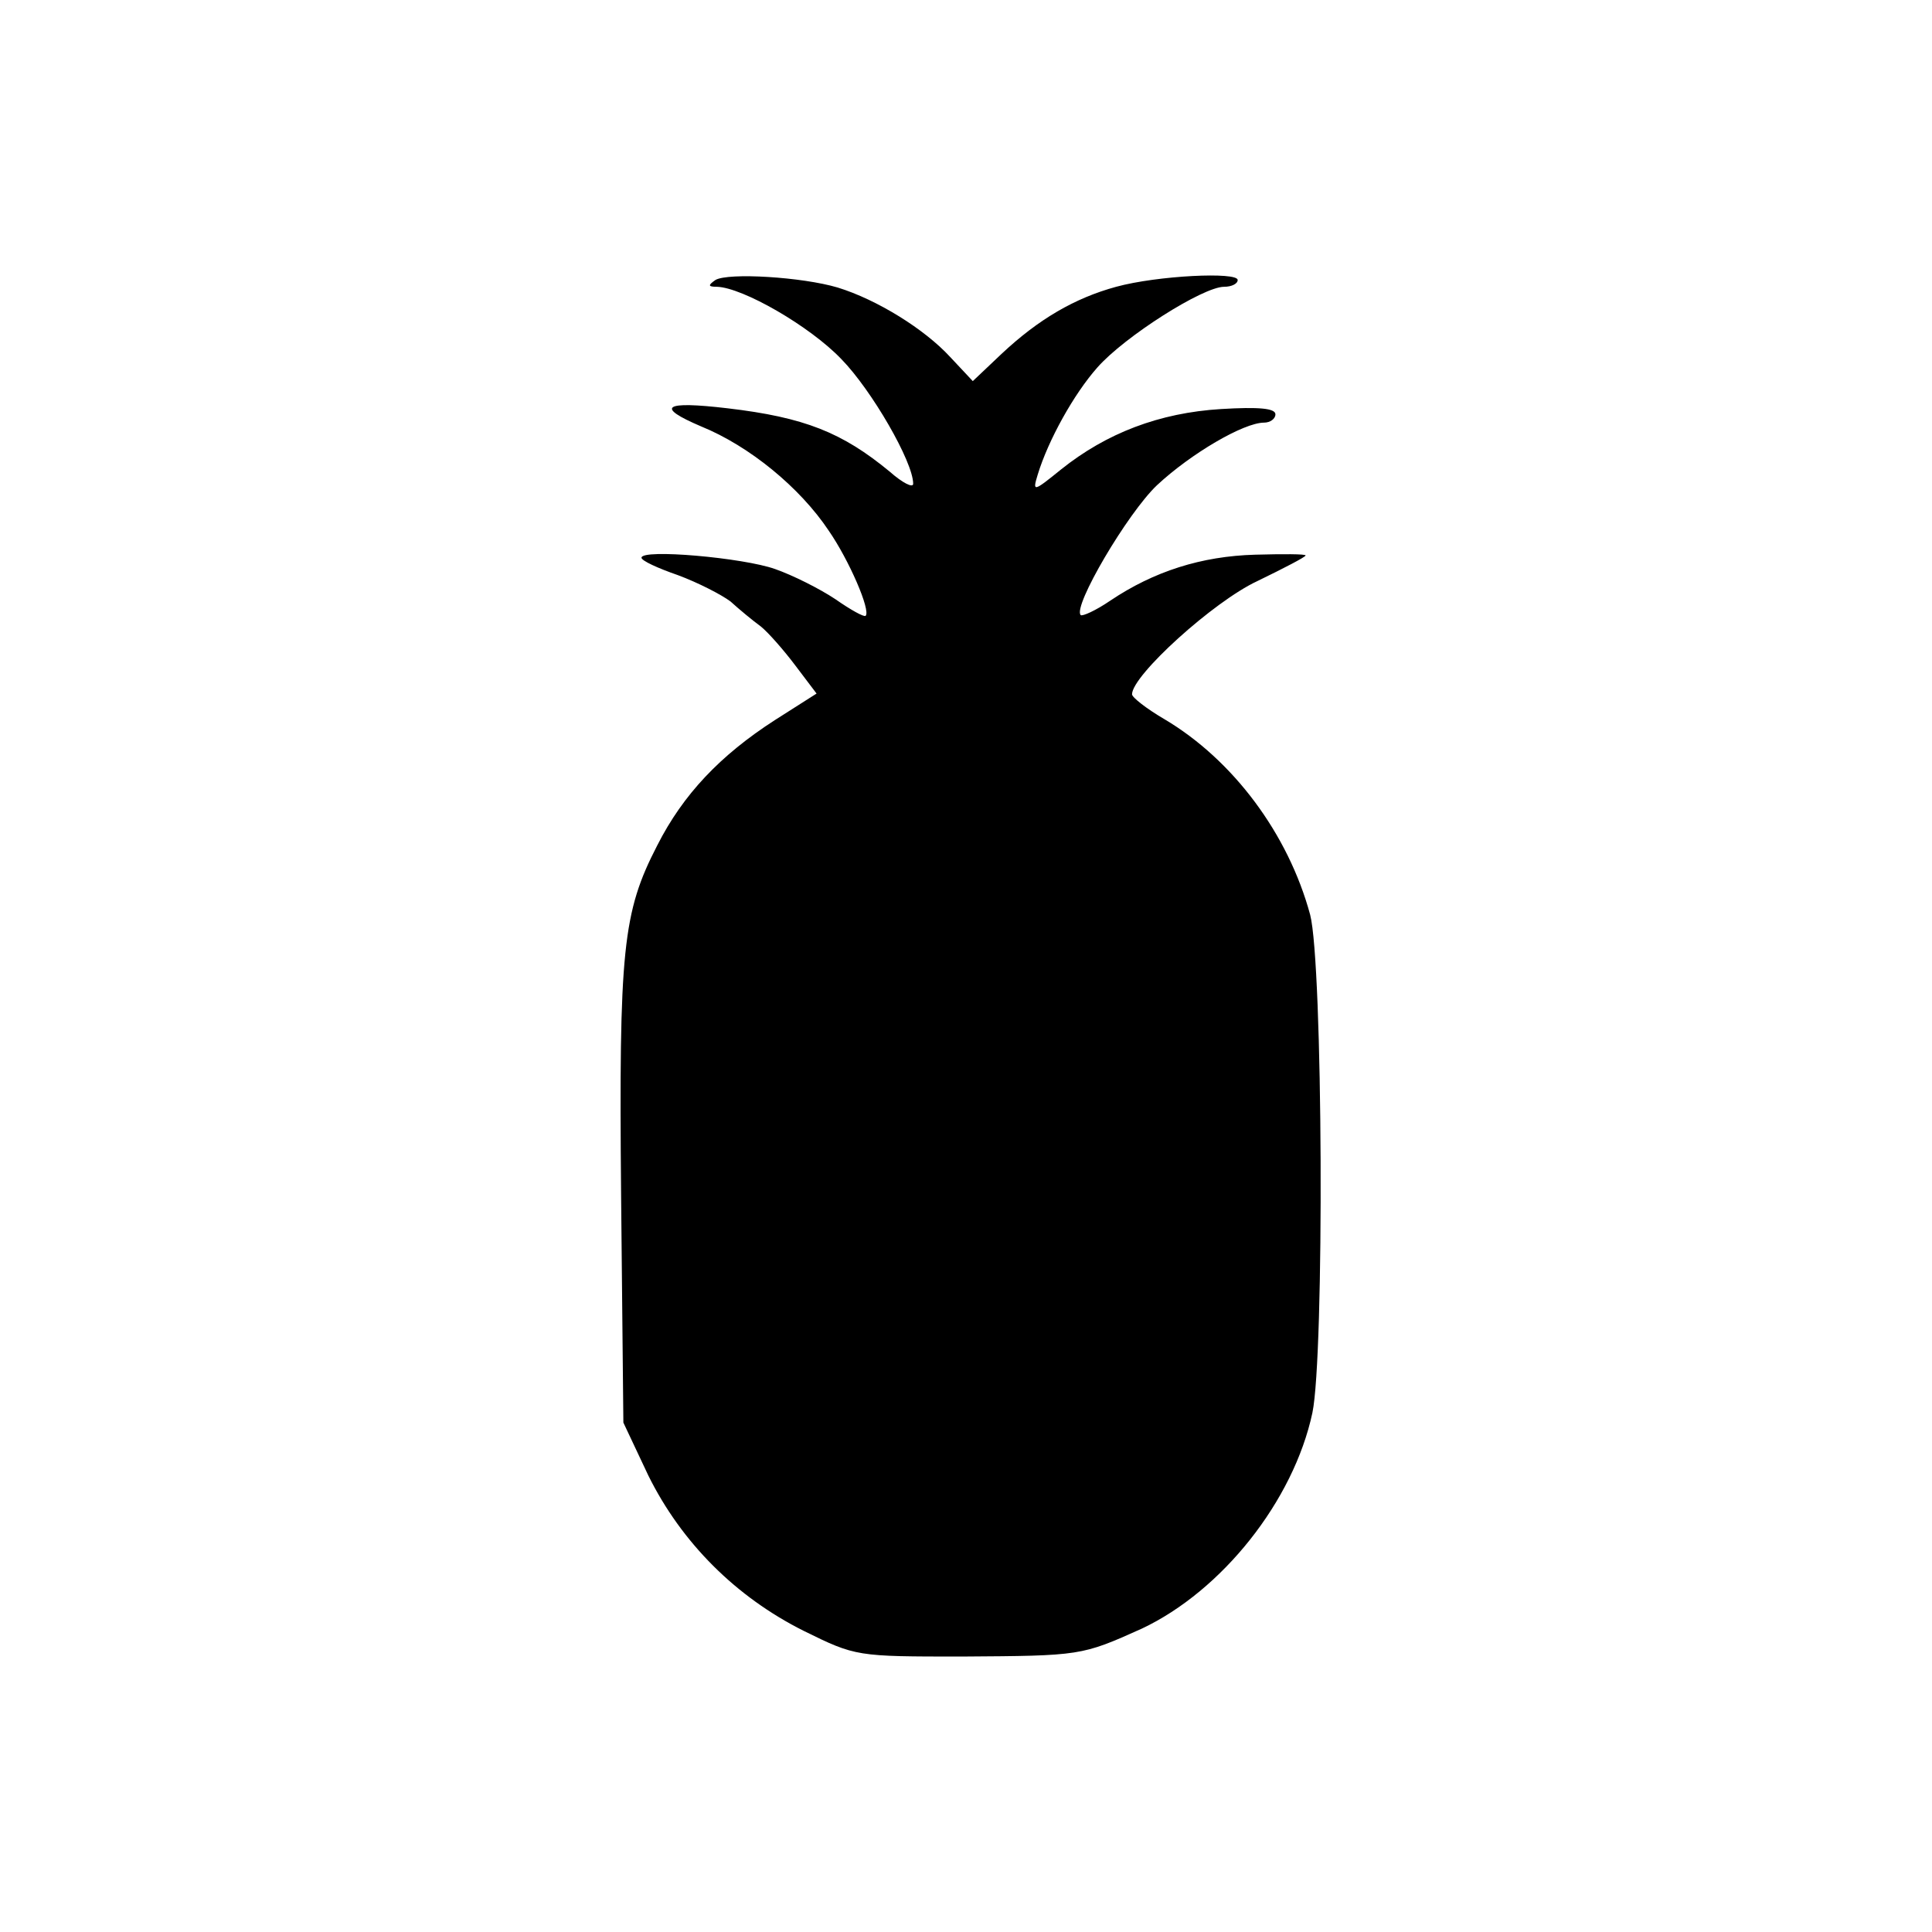
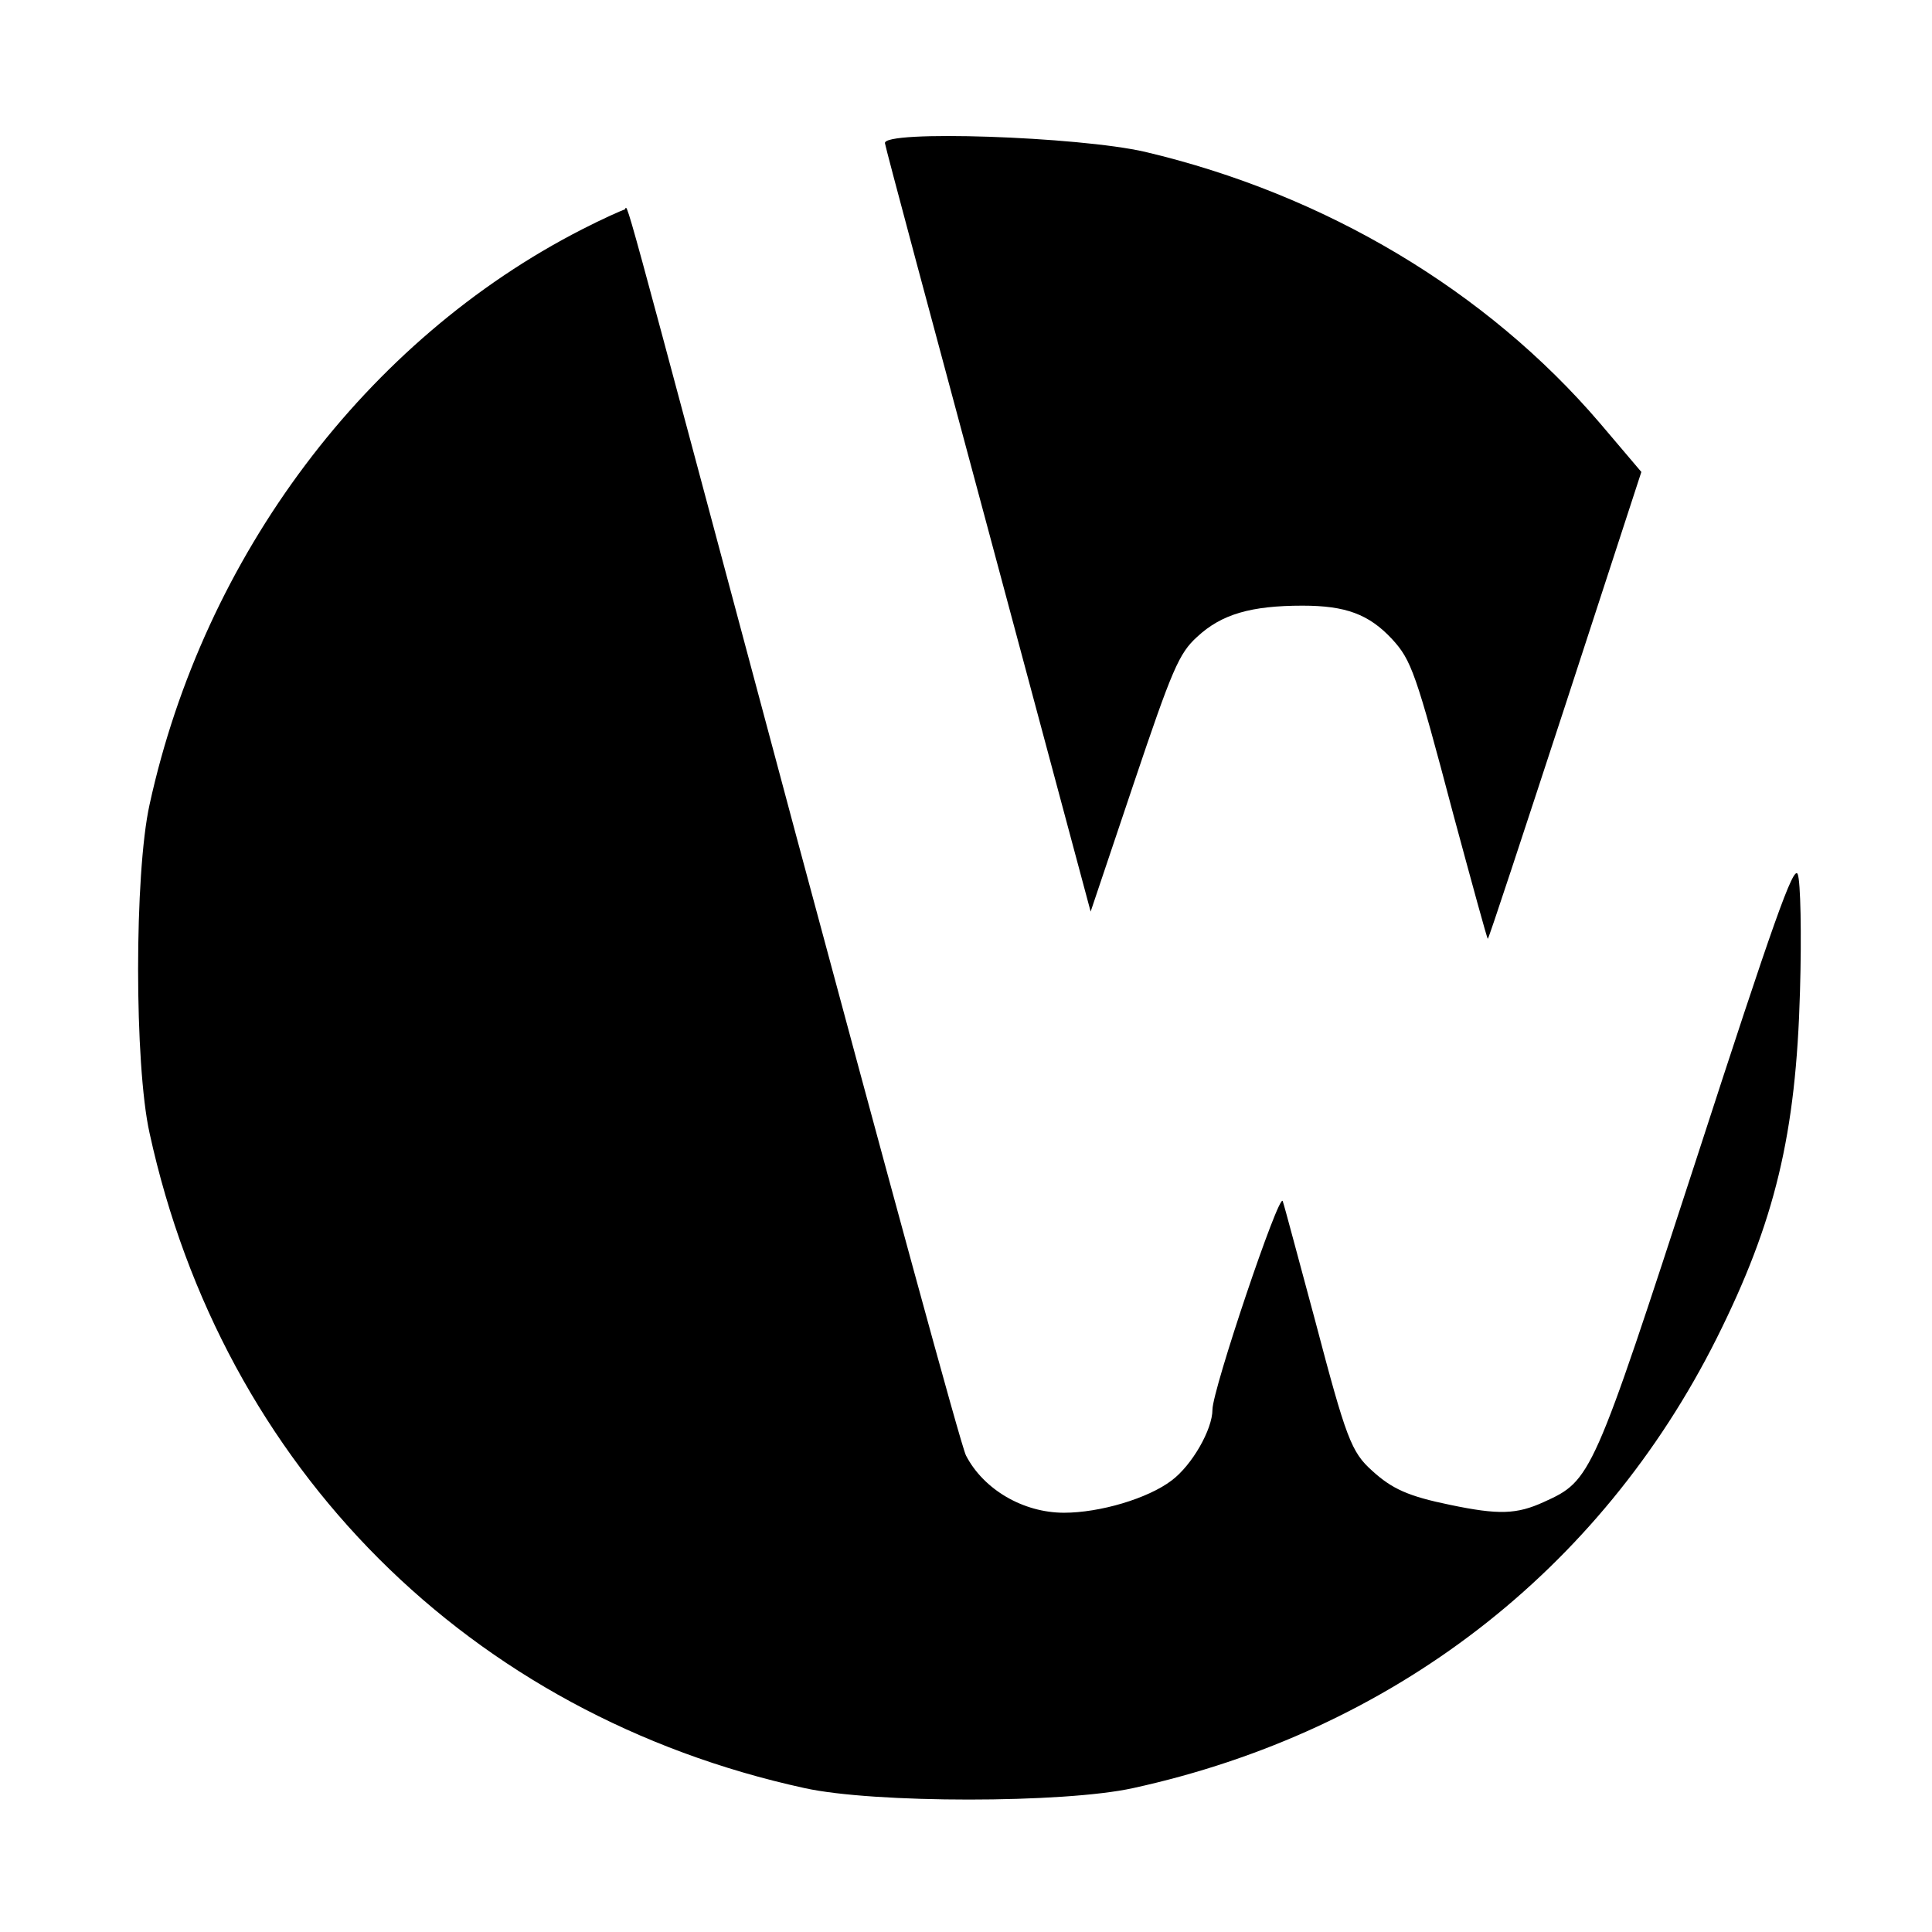
- <svg xmlns="http://www.w3.org/2000/svg" version="1.0" width="256pt" height="256pt" viewBox="0 0 256 256" preserveAspectRatio="xMidYMid meet">
-   <g transform="translate(0,256) scale(0.1,-0.1)" fill="#000000" stroke="none">
-     <path d="M948 2189 c-10 -7 -10 -9 2 -9 34 -1 123 -52 165 -96 40 -41 95 -136 95 -165 0 -6 -14 1 -31 16 -63 52 -113 72 -215 84 -85 10 -96 2 -35 -24 64 -26 131 -81 169 -138 27 -39 56 -106 49 -113 -2 -2 -20 8 -40 22 -21 14 -57 32 -80 40 -42 15 -177 27 -177 15 0 -4 22 -14 48 -23 27 -10 58 -26 70 -35 11 -10 29 -25 40 -33 10 -8 31 -32 46 -52 l28 -37 -55 -35 c-73 -47 -122 -99 -156 -166 -46 -89 -51 -138 -48 -465 l3 -300 33 -70 c44 -89 116 -161 206 -206 69 -34 70 -34 210 -34 157 1 158 1 238 37 106 50 201 169 226 286 16 77 14 595 -3 660 -29 107 -102 205 -193 259 -24 14 -43 29 -43 33 0 25 108 123 166 150 35 17 64 32 64 34 0 2 -30 2 -67 1 -71 -2 -134 -22 -192 -61 -19 -13 -37 -21 -39 -19 -11 11 62 135 101 172 45 42 115 83 142 83 8 0 15 5 15 11 0 8 -22 10 -72 7 -82 -5 -152 -32 -212 -80 -37 -30 -38 -30 -31 -7 14 46 48 107 79 142 36 41 140 107 168 107 10 0 18 4 18 9 0 11 -106 6 -161 -9 -55 -15 -103 -43 -152 -89 l-38 -36 -30 32 c-34 37 -97 76 -149 92 -47 14 -145 20 -162 10z" />
+ <svg xmlns="http://www.w3.org/2000/svg" version="1.0" width="341pt" height="341pt" viewBox="0 0 341 341" preserveAspectRatio="xMidYMid meet">
+   <g transform="translate(0,341) scale(0.1,-0.1)" fill="#000000" stroke="none">
+     <path d="M1562 3157 c1 -8 84 -317 183 -685 l180 -671 76 226 c68 202 80 230 112 259 43 40 95 55 186 55 76 0 117 -15 158 -59 34 -37 42 -59 108 -309 33 -122 60 -221 61 -220 2 1 63 187 137 413 l134 411 -73 86 c-200 234 -485 404 -803 479 -117 27 -465 39 -459 15z" />
+     <path d="M1027 3005 c-381 -195 -667 -576 -763 -1015 -27 -122 -27 -459 0 -580 129 -591 565 -1027 1156 -1156 122 -27 458 -27 580 0 457 100 824 383 1030 794 103 206 140 360 147 612 3 102 1 195 -4 207 -7 18 -44 -87 -178 -500 -184 -565 -186 -570 -270 -608 -48 -22 -80 -23 -166 -5 -73 15 -102 28 -137 60 -37 33 -46 57 -101 266 -29 107 -54 202 -57 210 -6 17 -124 -333 -124 -368 0 -35 -36 -98 -72 -125 -42 -32 -127 -57 -190 -57 -72 0 -142 41 -173 101 -8 14 -142 507 -300 1095 -328 1225 -294 1104 -303 1104 -4 -1 -38 -16 -75 -35z" />
  </g>
</svg>
